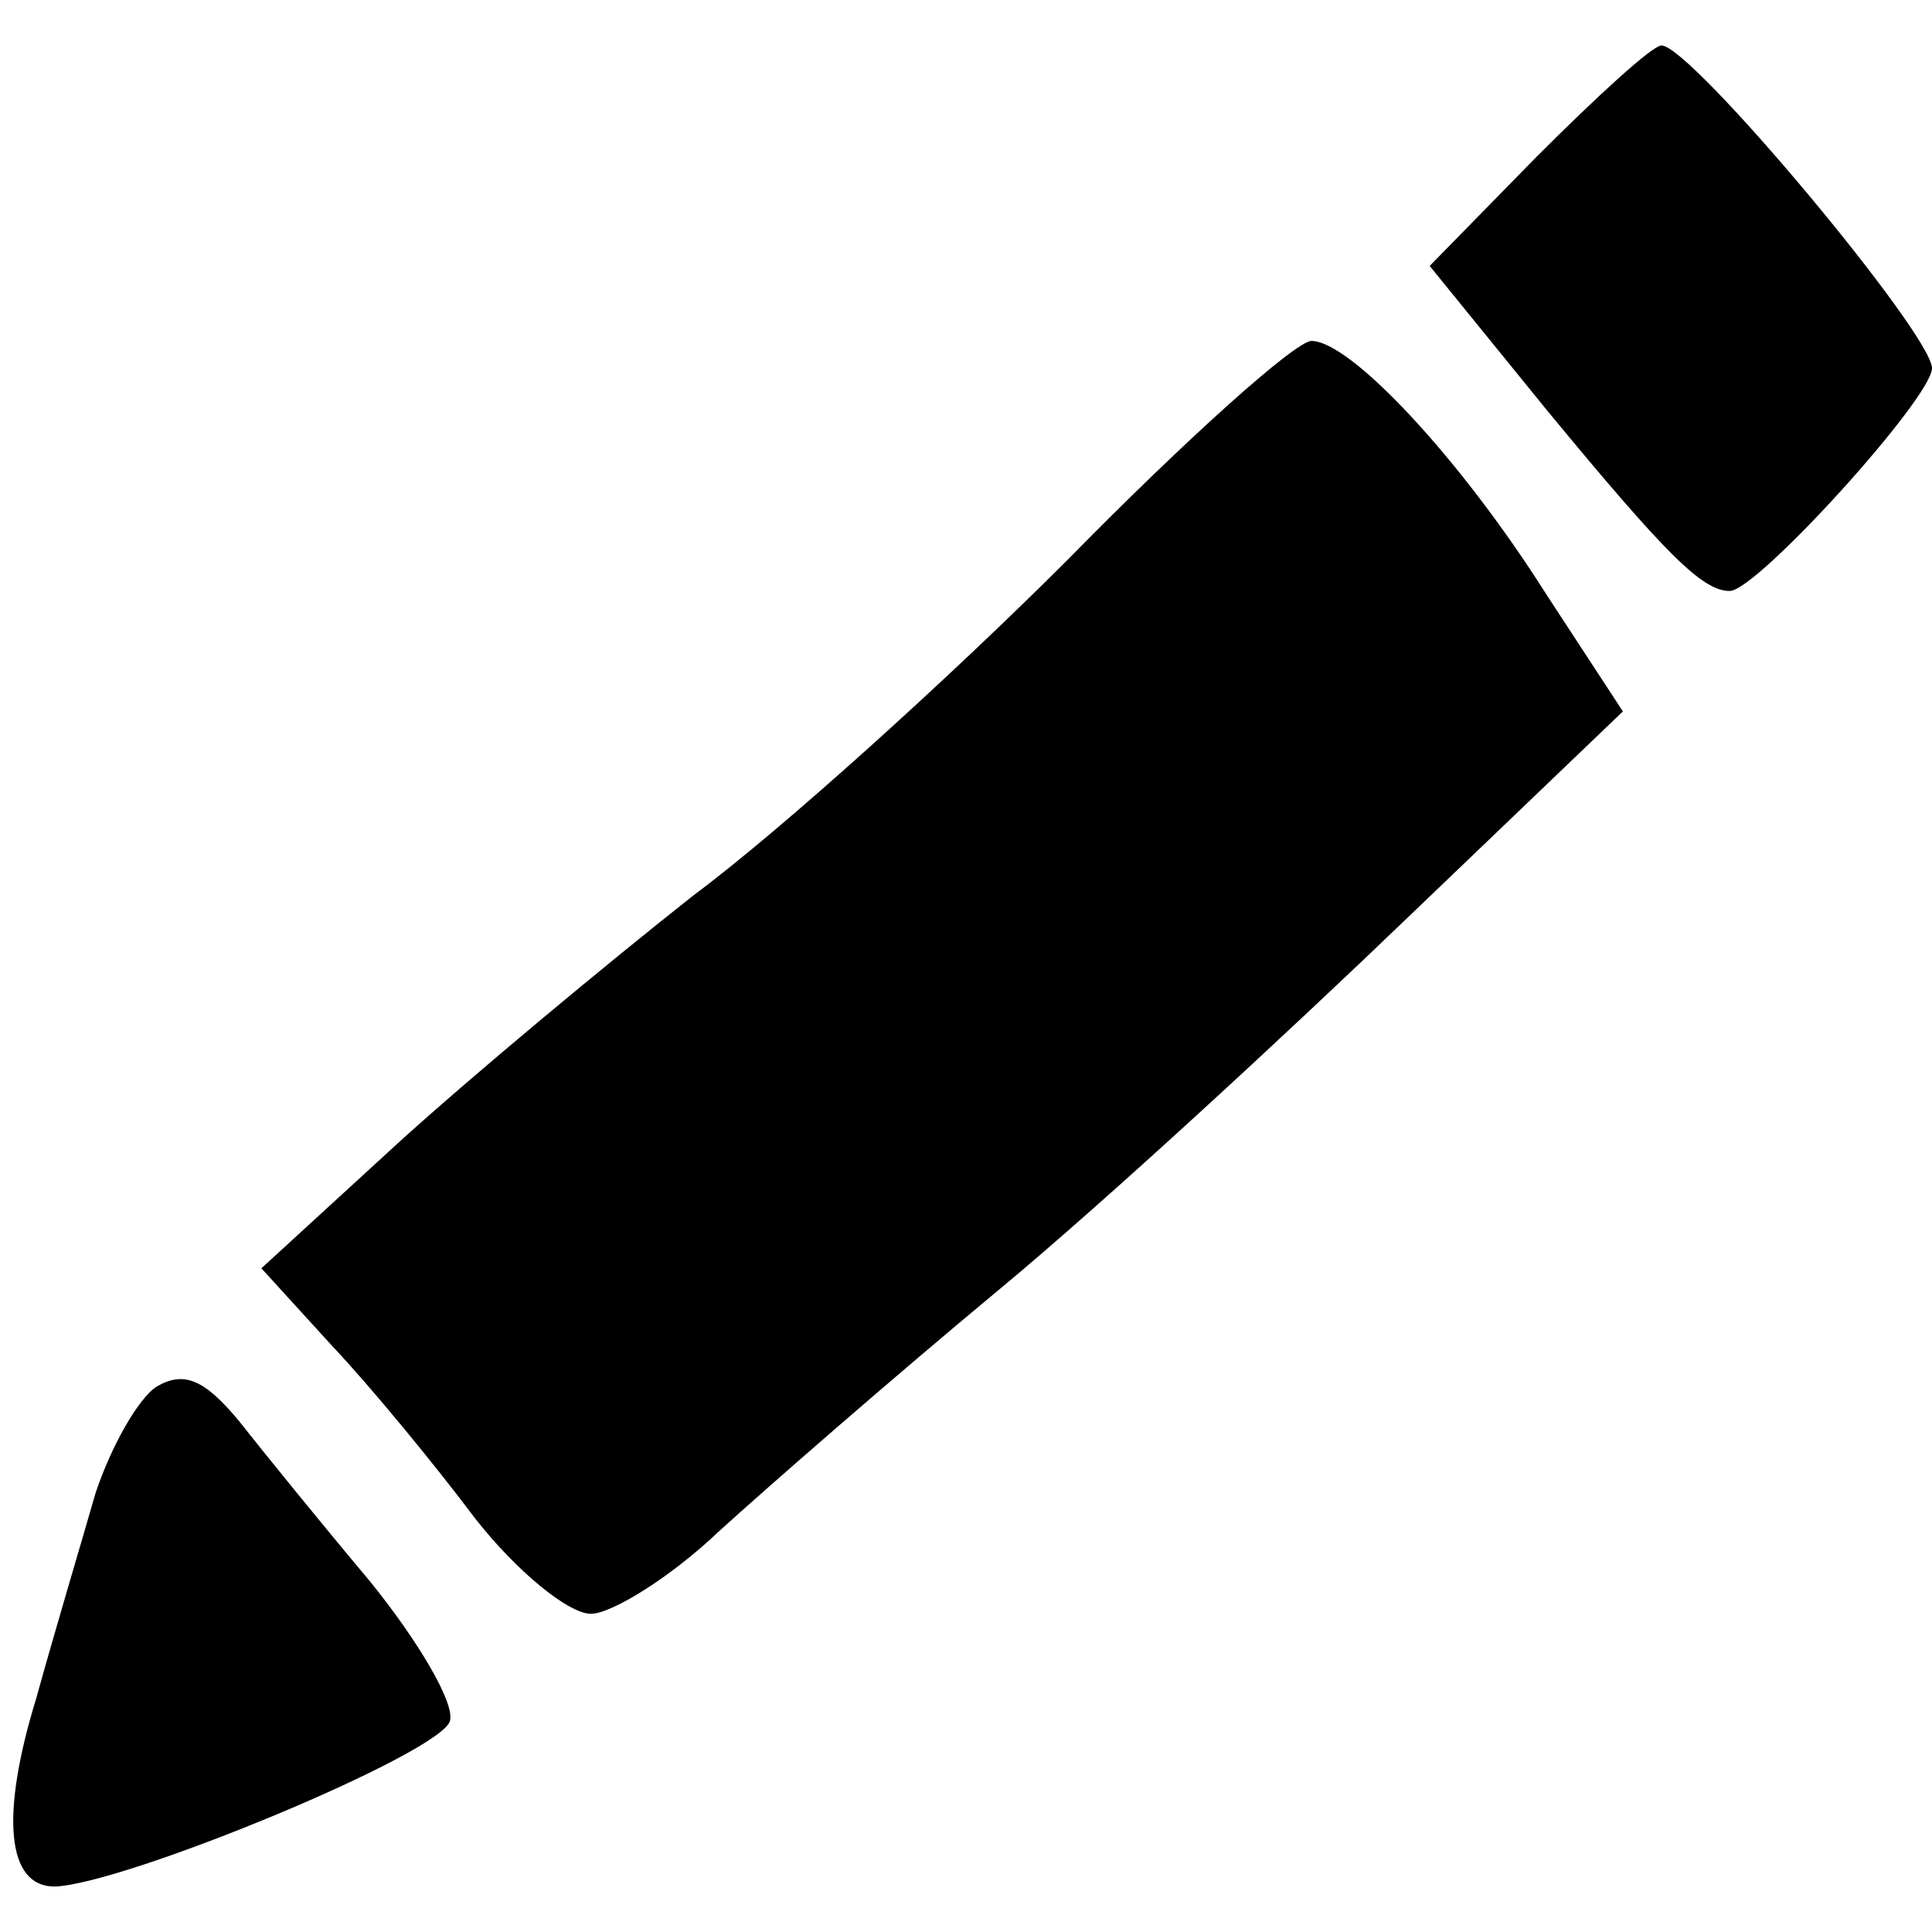
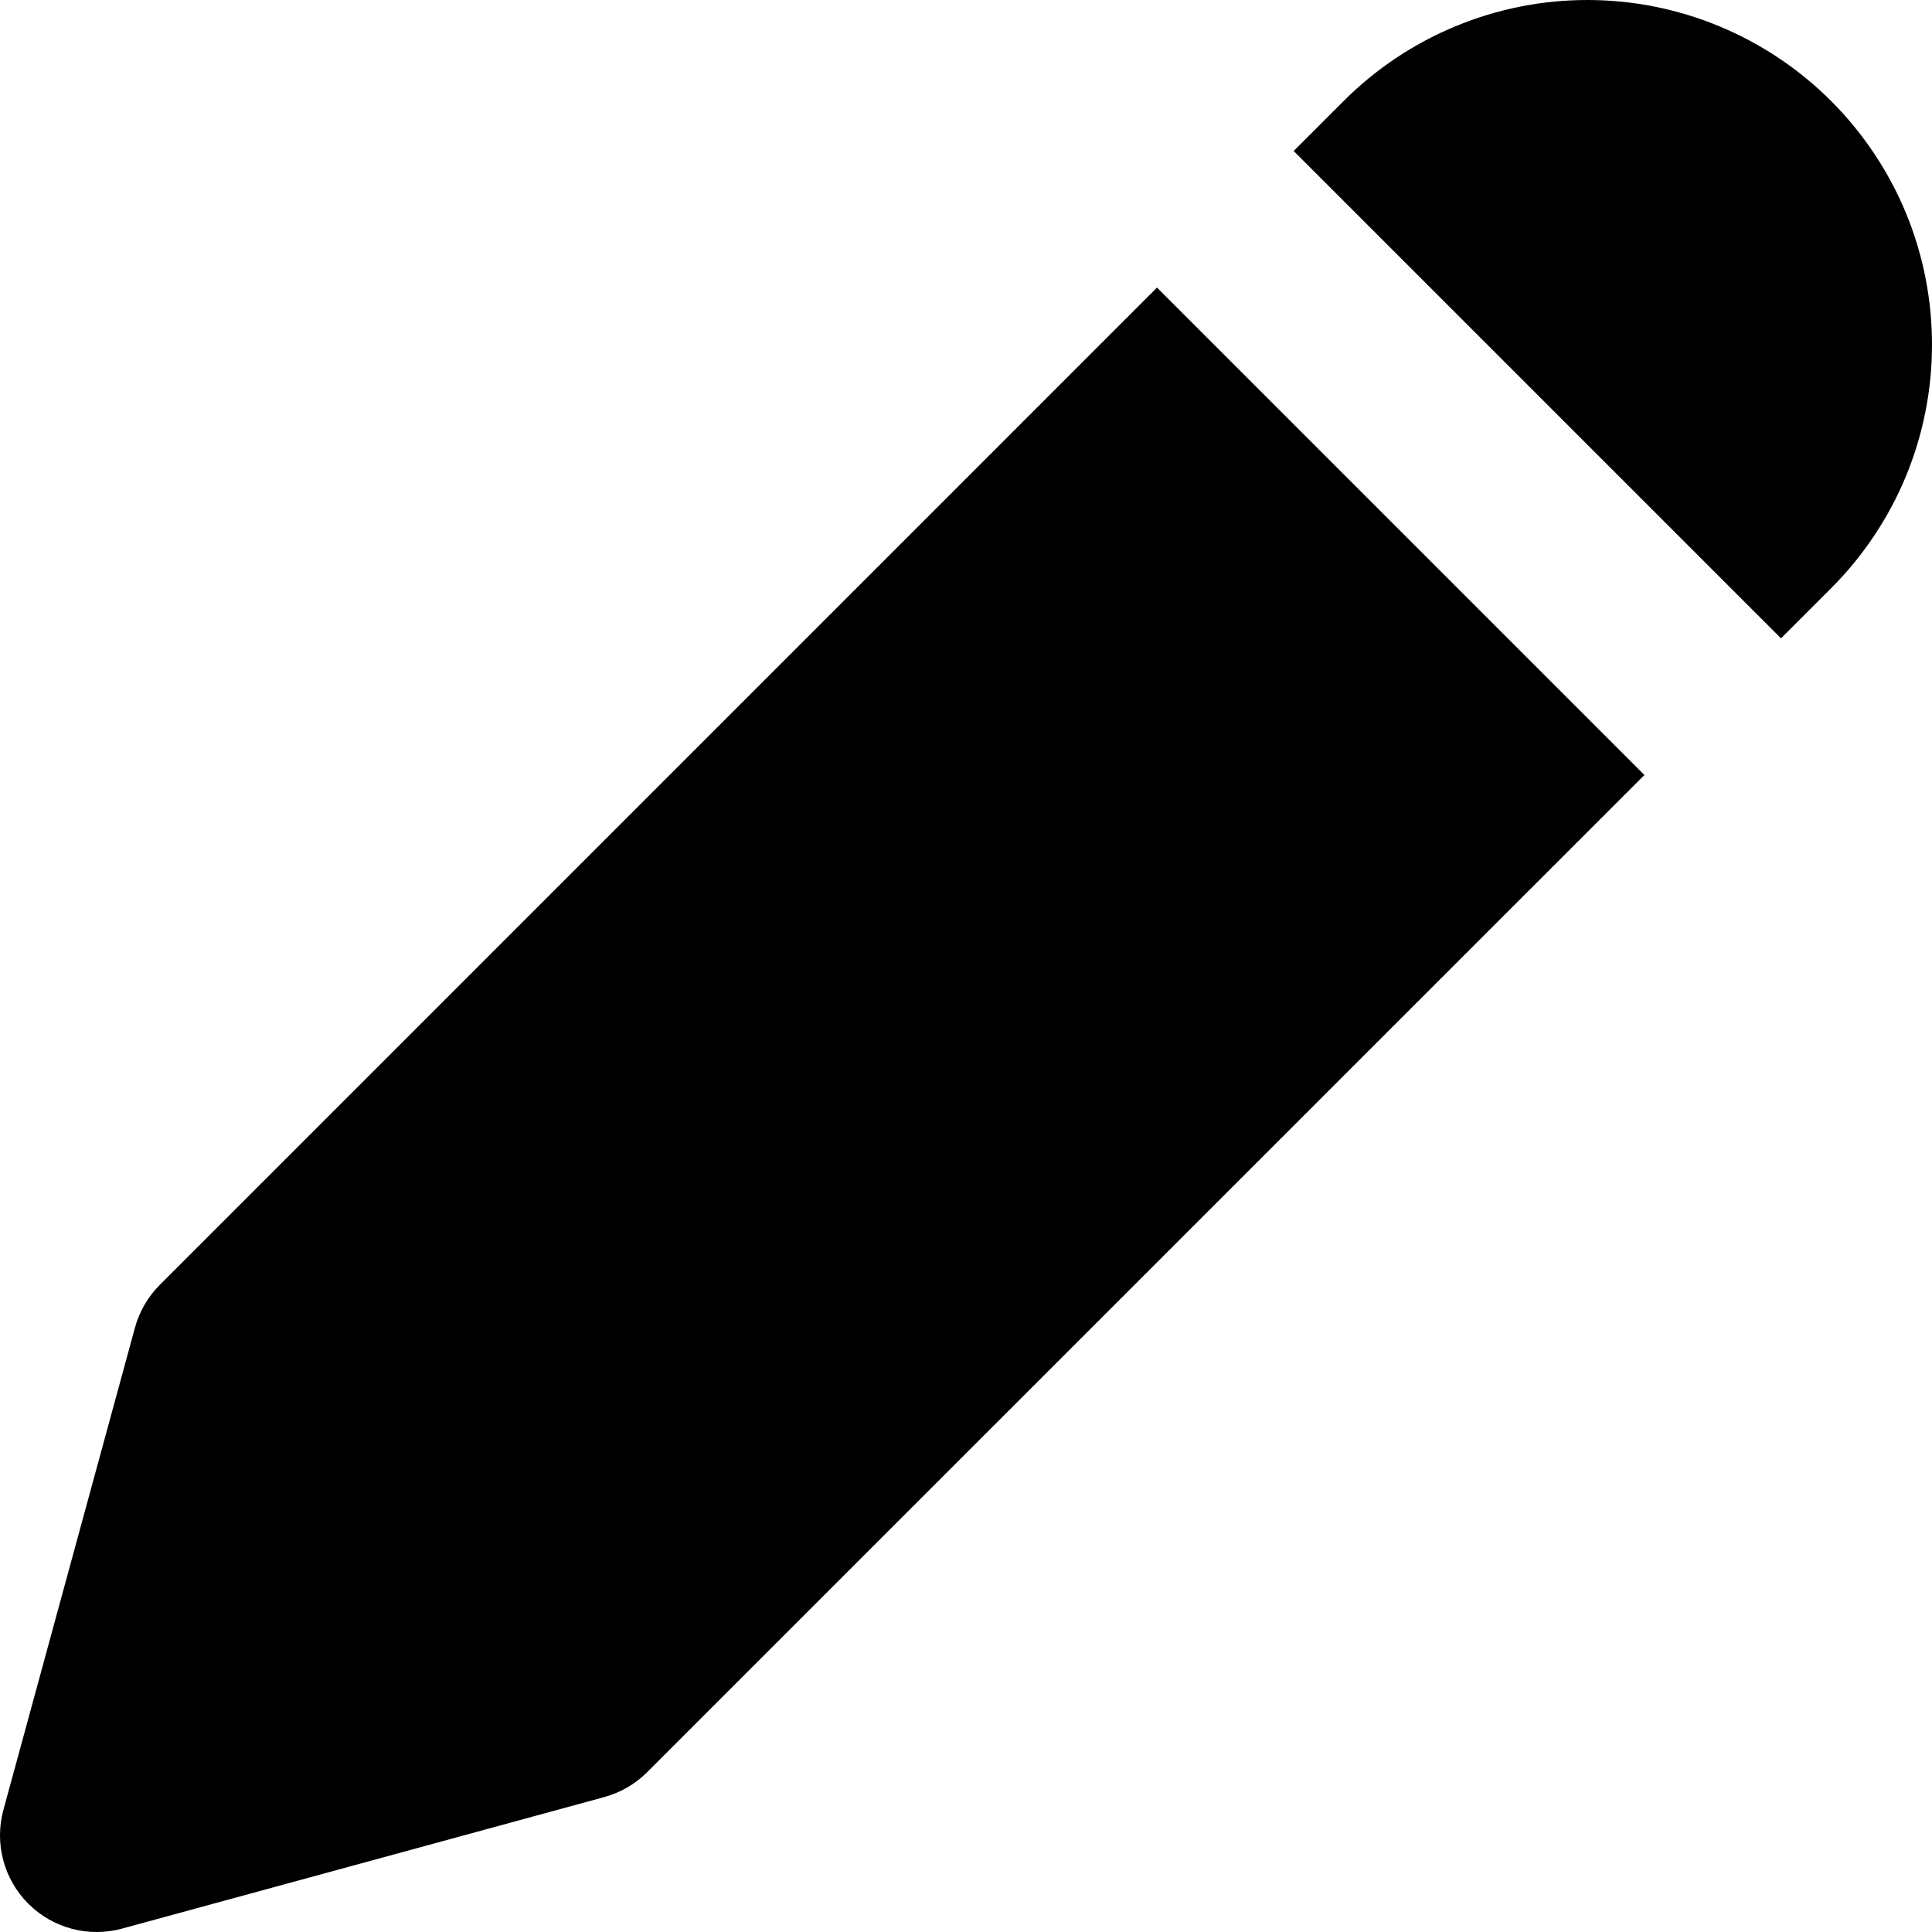
- <svg xmlns="http://www.w3.org/2000/svg" version="1.0" width="85pt" height="85pt" viewBox="0 0 85 85" preserveAspectRatio="xMidYMid meet">
-   <g transform="translate(0,85) scale(0.1,-0.1)" fill="#000000" stroke="none">
-     <path d="M676 781 l-47 -48 52 -64 c52 -63 68 -79 80 -79 12 0 89 85 89 98 0 15 -106 142 -119 142 -4 0 -28 -22 -55 -49z" />
-     <path d="M470 604 c-52 -52 -126 -119 -165 -148 -38 -30 -97 -79 -130 -109 l-60 -55 31 -34 c17 -18 45 -52 63 -76 18 -23 41 -42 51 -42 9 0 35 16 56 36 22 20 77 68 124 107 47 39 127 113 179 163 l95 91 -34 52 c-38 60 -86 111 -103 111 -7 0 -55 -43 -107 -96z" />
-     <path d="M69 240 c-8 -5 -20 -26 -27 -47 -6 -21 -18 -61 -26 -90 -16 -52 -13 -83 8 -83 31 1 171 59 174 73 2 8 -14 35 -35 61 -21 25 -47 57 -58 71 -15 18 -24 22 -36 15z" />
-   </g>
+ <svg xmlns="http://www.w3.org/2000/svg" fill="none" viewBox="2 2 20 20">
+   <path d="M17.067 2.272C17.5 2.092 17.964 2 18.432 2C18.901 2 19.365 2.092 19.798 2.272C20.23 2.451 20.624 2.714 20.955 3.045C21.286 3.376 21.549 3.769 21.729 4.202C21.908 4.635 22 5.099 22 5.568C22 6.036 21.908 6.5 21.729 6.933C21.549 7.366 21.286 7.759 20.955 8.09L20.437 8.608L15.392 3.563L15.91 3.045C16.241 2.714 16.634 2.451 17.067 2.272Z" fill="#000000" />
+   <path d="M13.977 4.977L3.655 15.3C3.532 15.423 3.443 15.576 3.397 15.744L2.035 20.737C1.941 21.083 2.039 21.453 2.293 21.707C2.547 21.961 2.917 22.059 3.263 21.965L8.256 20.603C8.424 20.557 8.577 20.468 8.7 20.345L19.023 10.023L13.977 4.977Z" fill="#000000" />
</svg>
